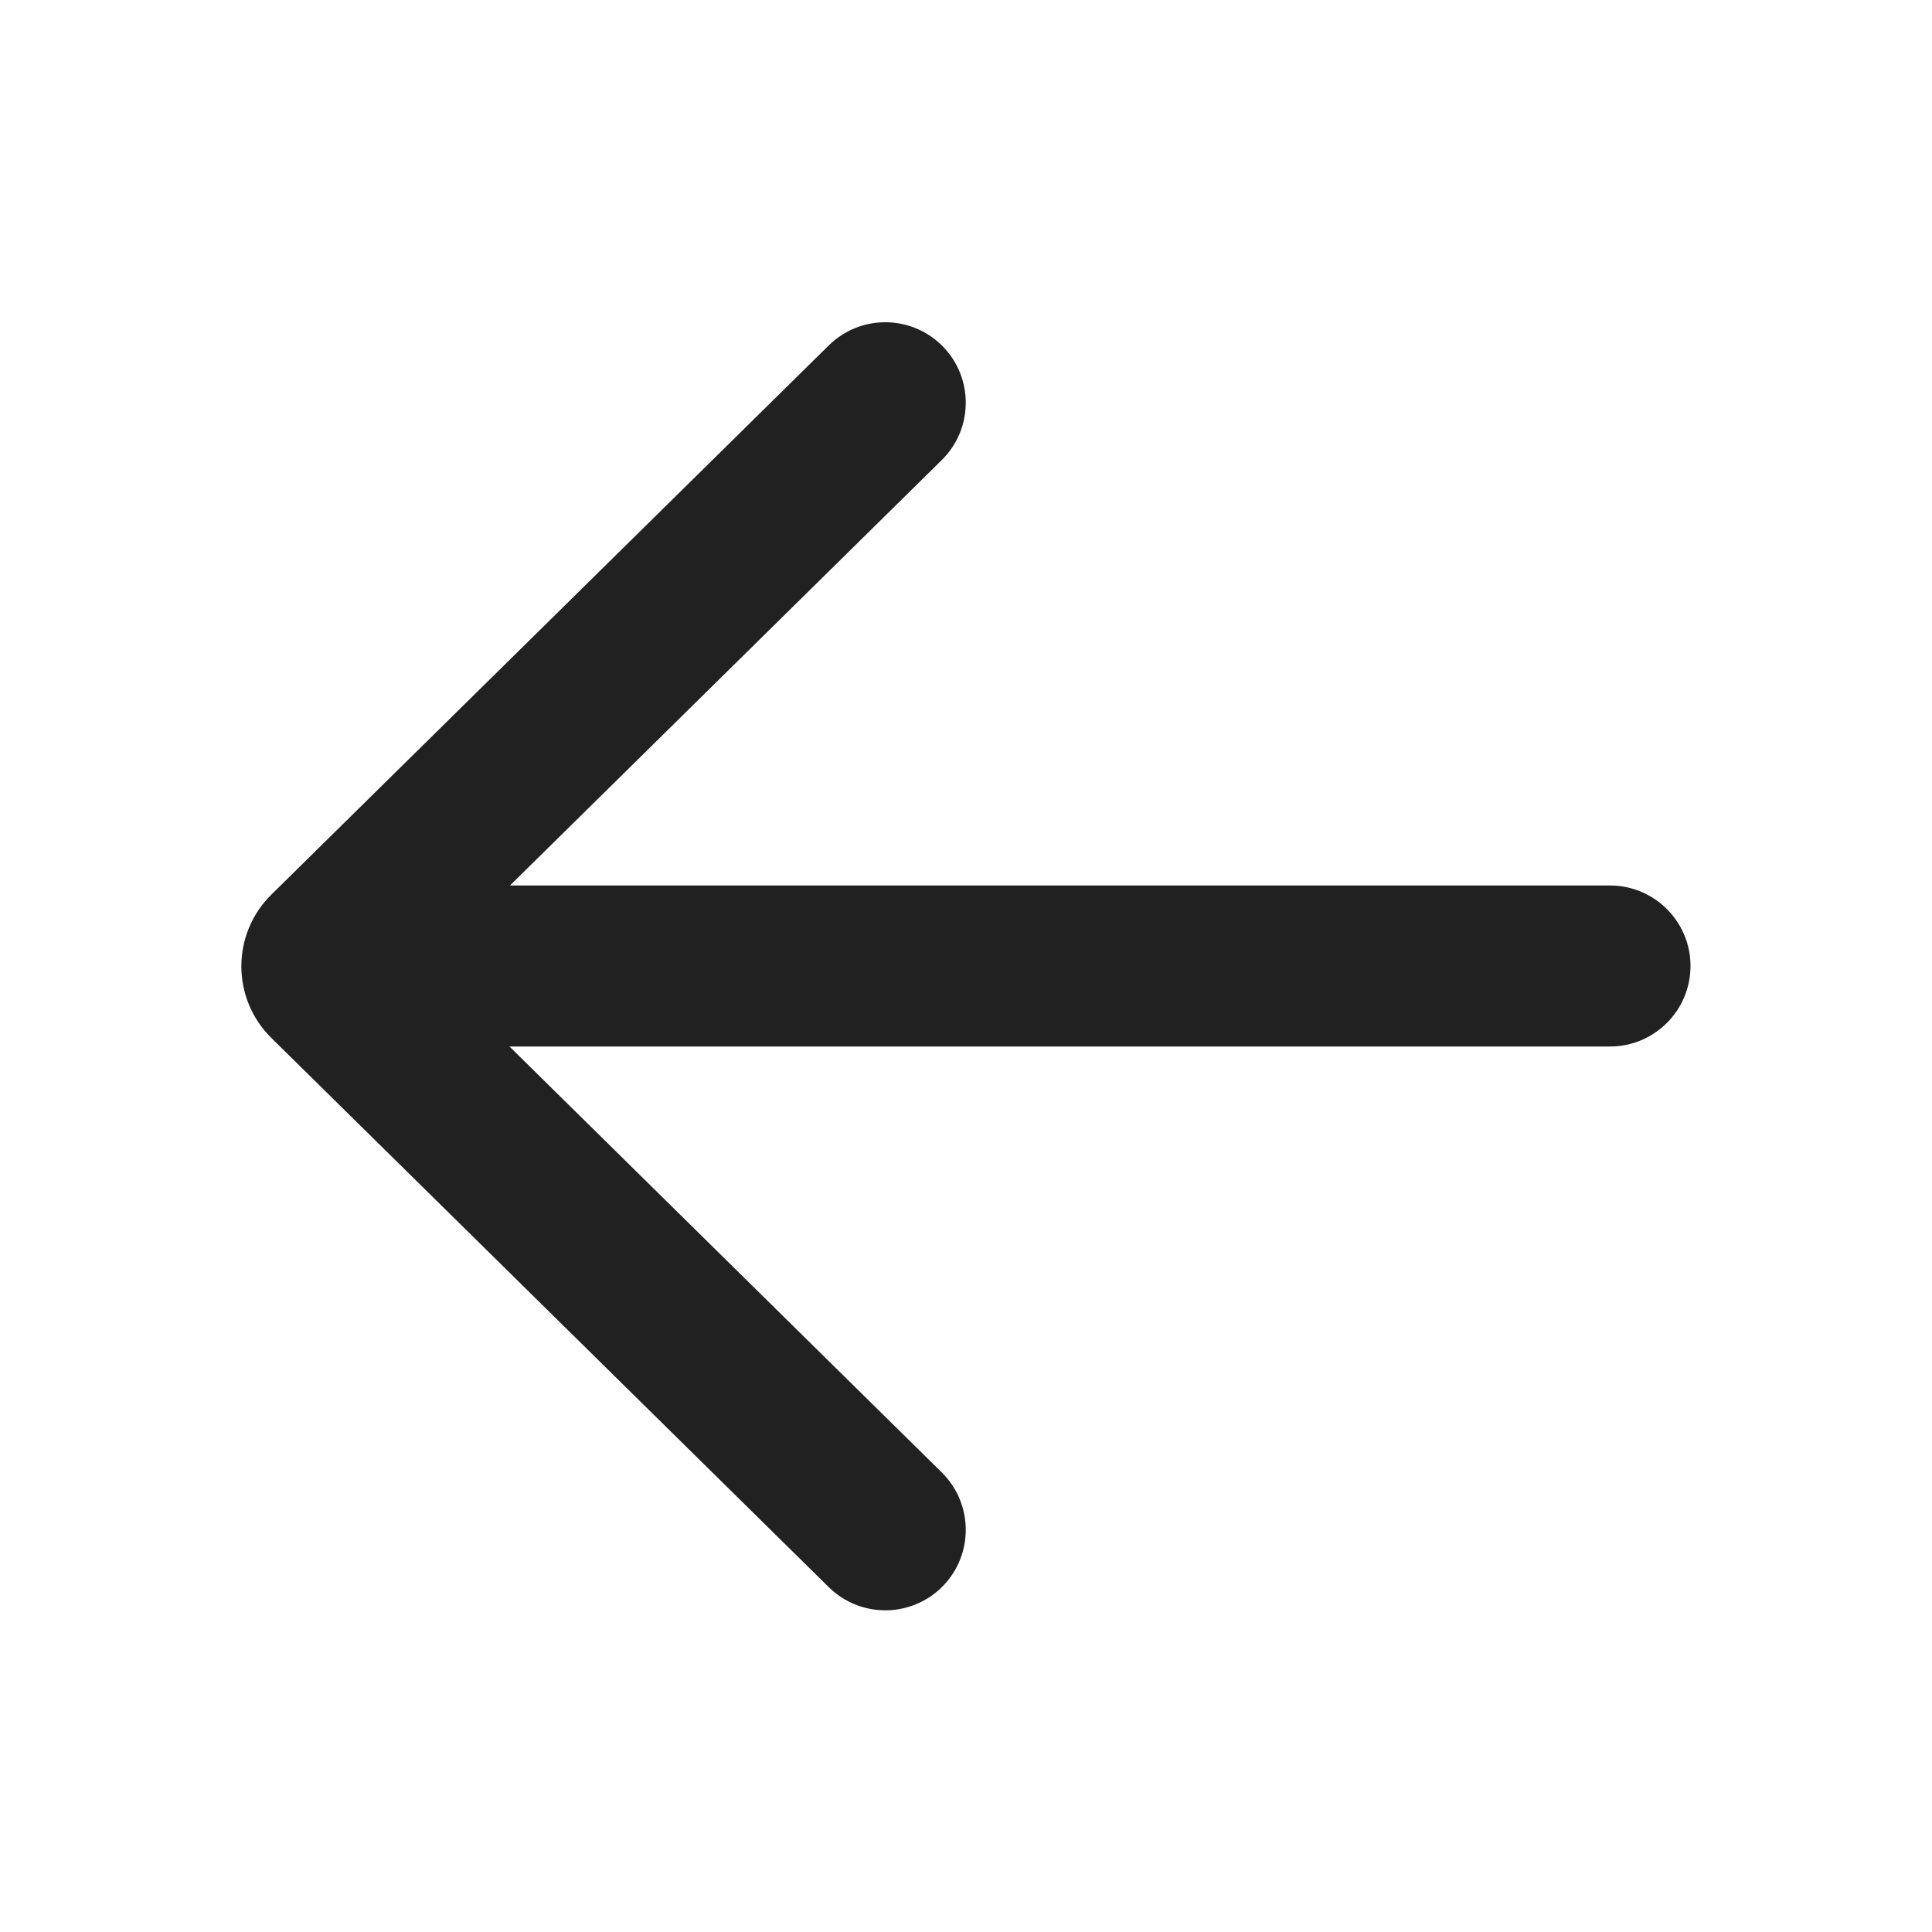
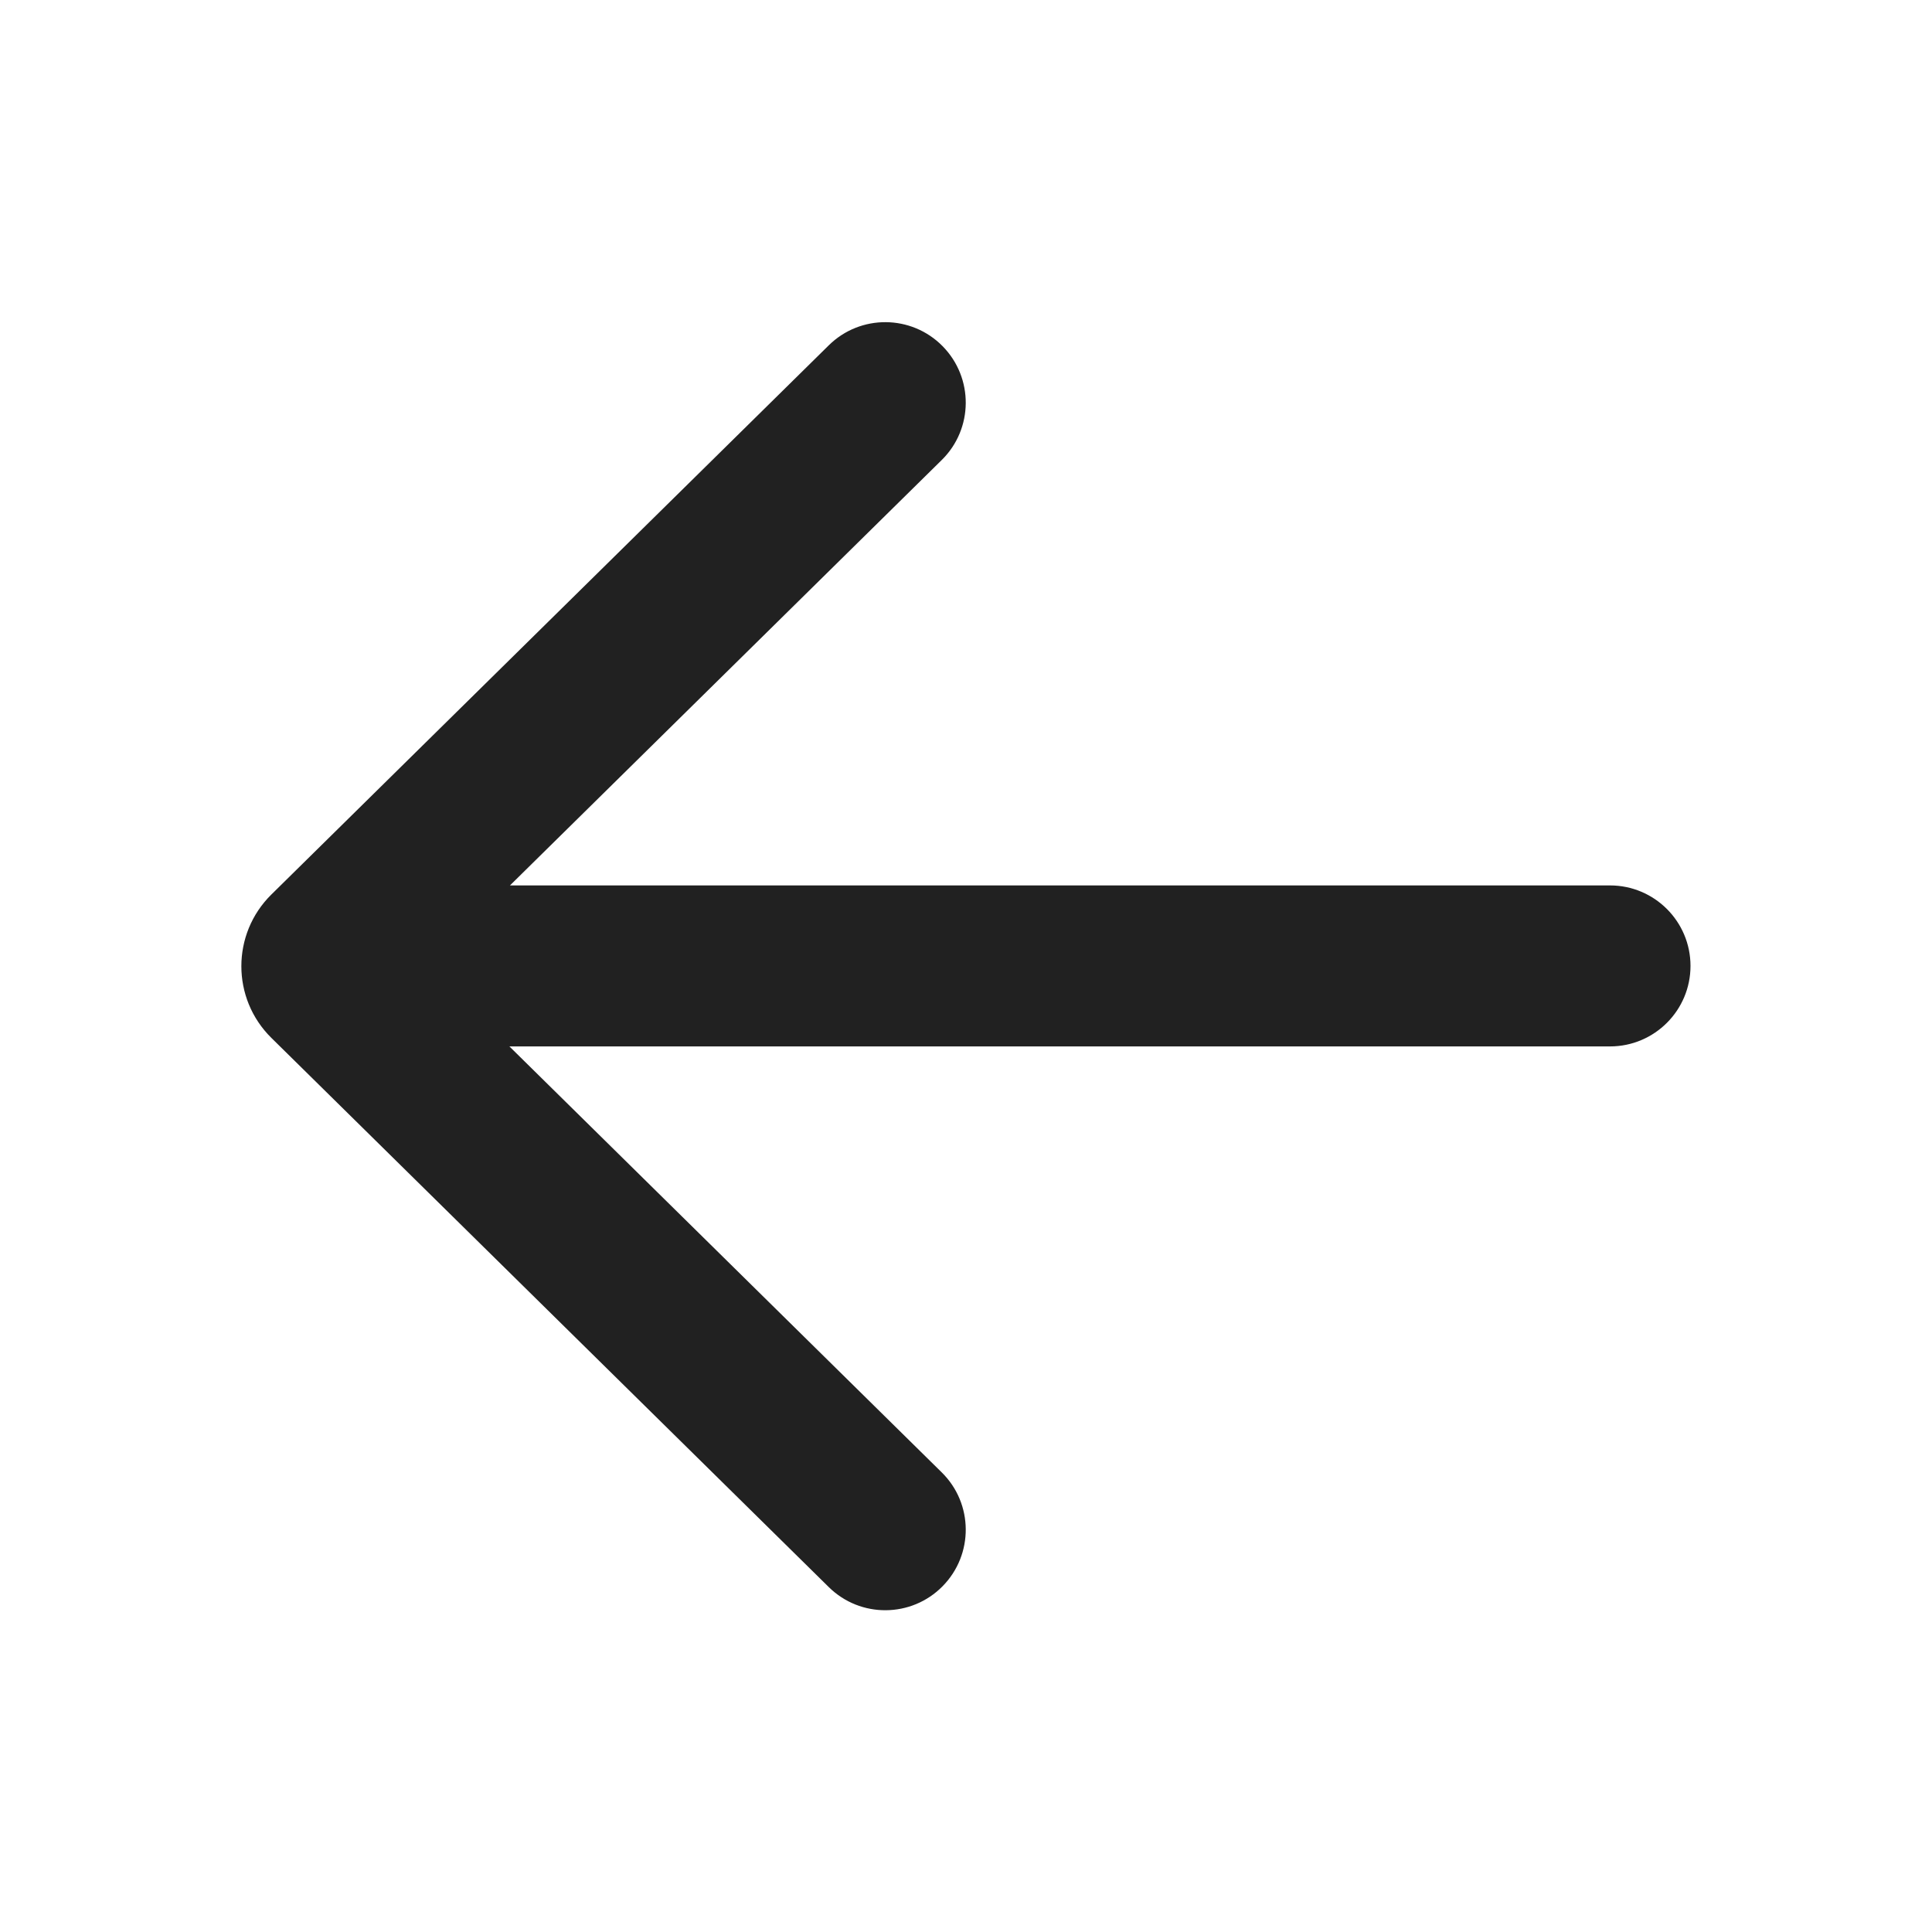
<svg xmlns="http://www.w3.org/2000/svg" width="24" height="24" viewBox="0 0 24 24" fill="none">
-   <path d="M10.295 19.716C10.689 20.104 11.322 20.099 11.71 19.706C12.097 19.312 12.092 18.679 11.699 18.291L6.329 13H20C20.552 13 21 12.552 21 12C21 11.448 20.552 11 20 11H6.335L11.699 5.715C12.092 5.328 12.097 4.694 11.71 4.301C11.322 3.908 10.689 3.903 10.295 4.291L3.371 11.113C2.874 11.603 2.874 12.404 3.371 12.894L10.295 19.716Z" fill="#212121" />
+   <path d="M10.295 19.715C10.688 20.103 11.322 20.098 11.709 19.705C12.097 19.311 12.092 18.678 11.699 18.291L6.328 12.999H20C20.552 12.999 21 12.551 21 11.999C21 11.447 20.552 10.999 20 10.999H6.335L11.699 5.714C12.092 5.327 12.097 4.694 11.709 4.3C11.322 3.907 10.688 3.902 10.295 4.29L3.371 11.112C2.874 11.602 2.874 12.403 3.371 12.893L10.295 19.715Z" fill="#212121" />
</svg>
